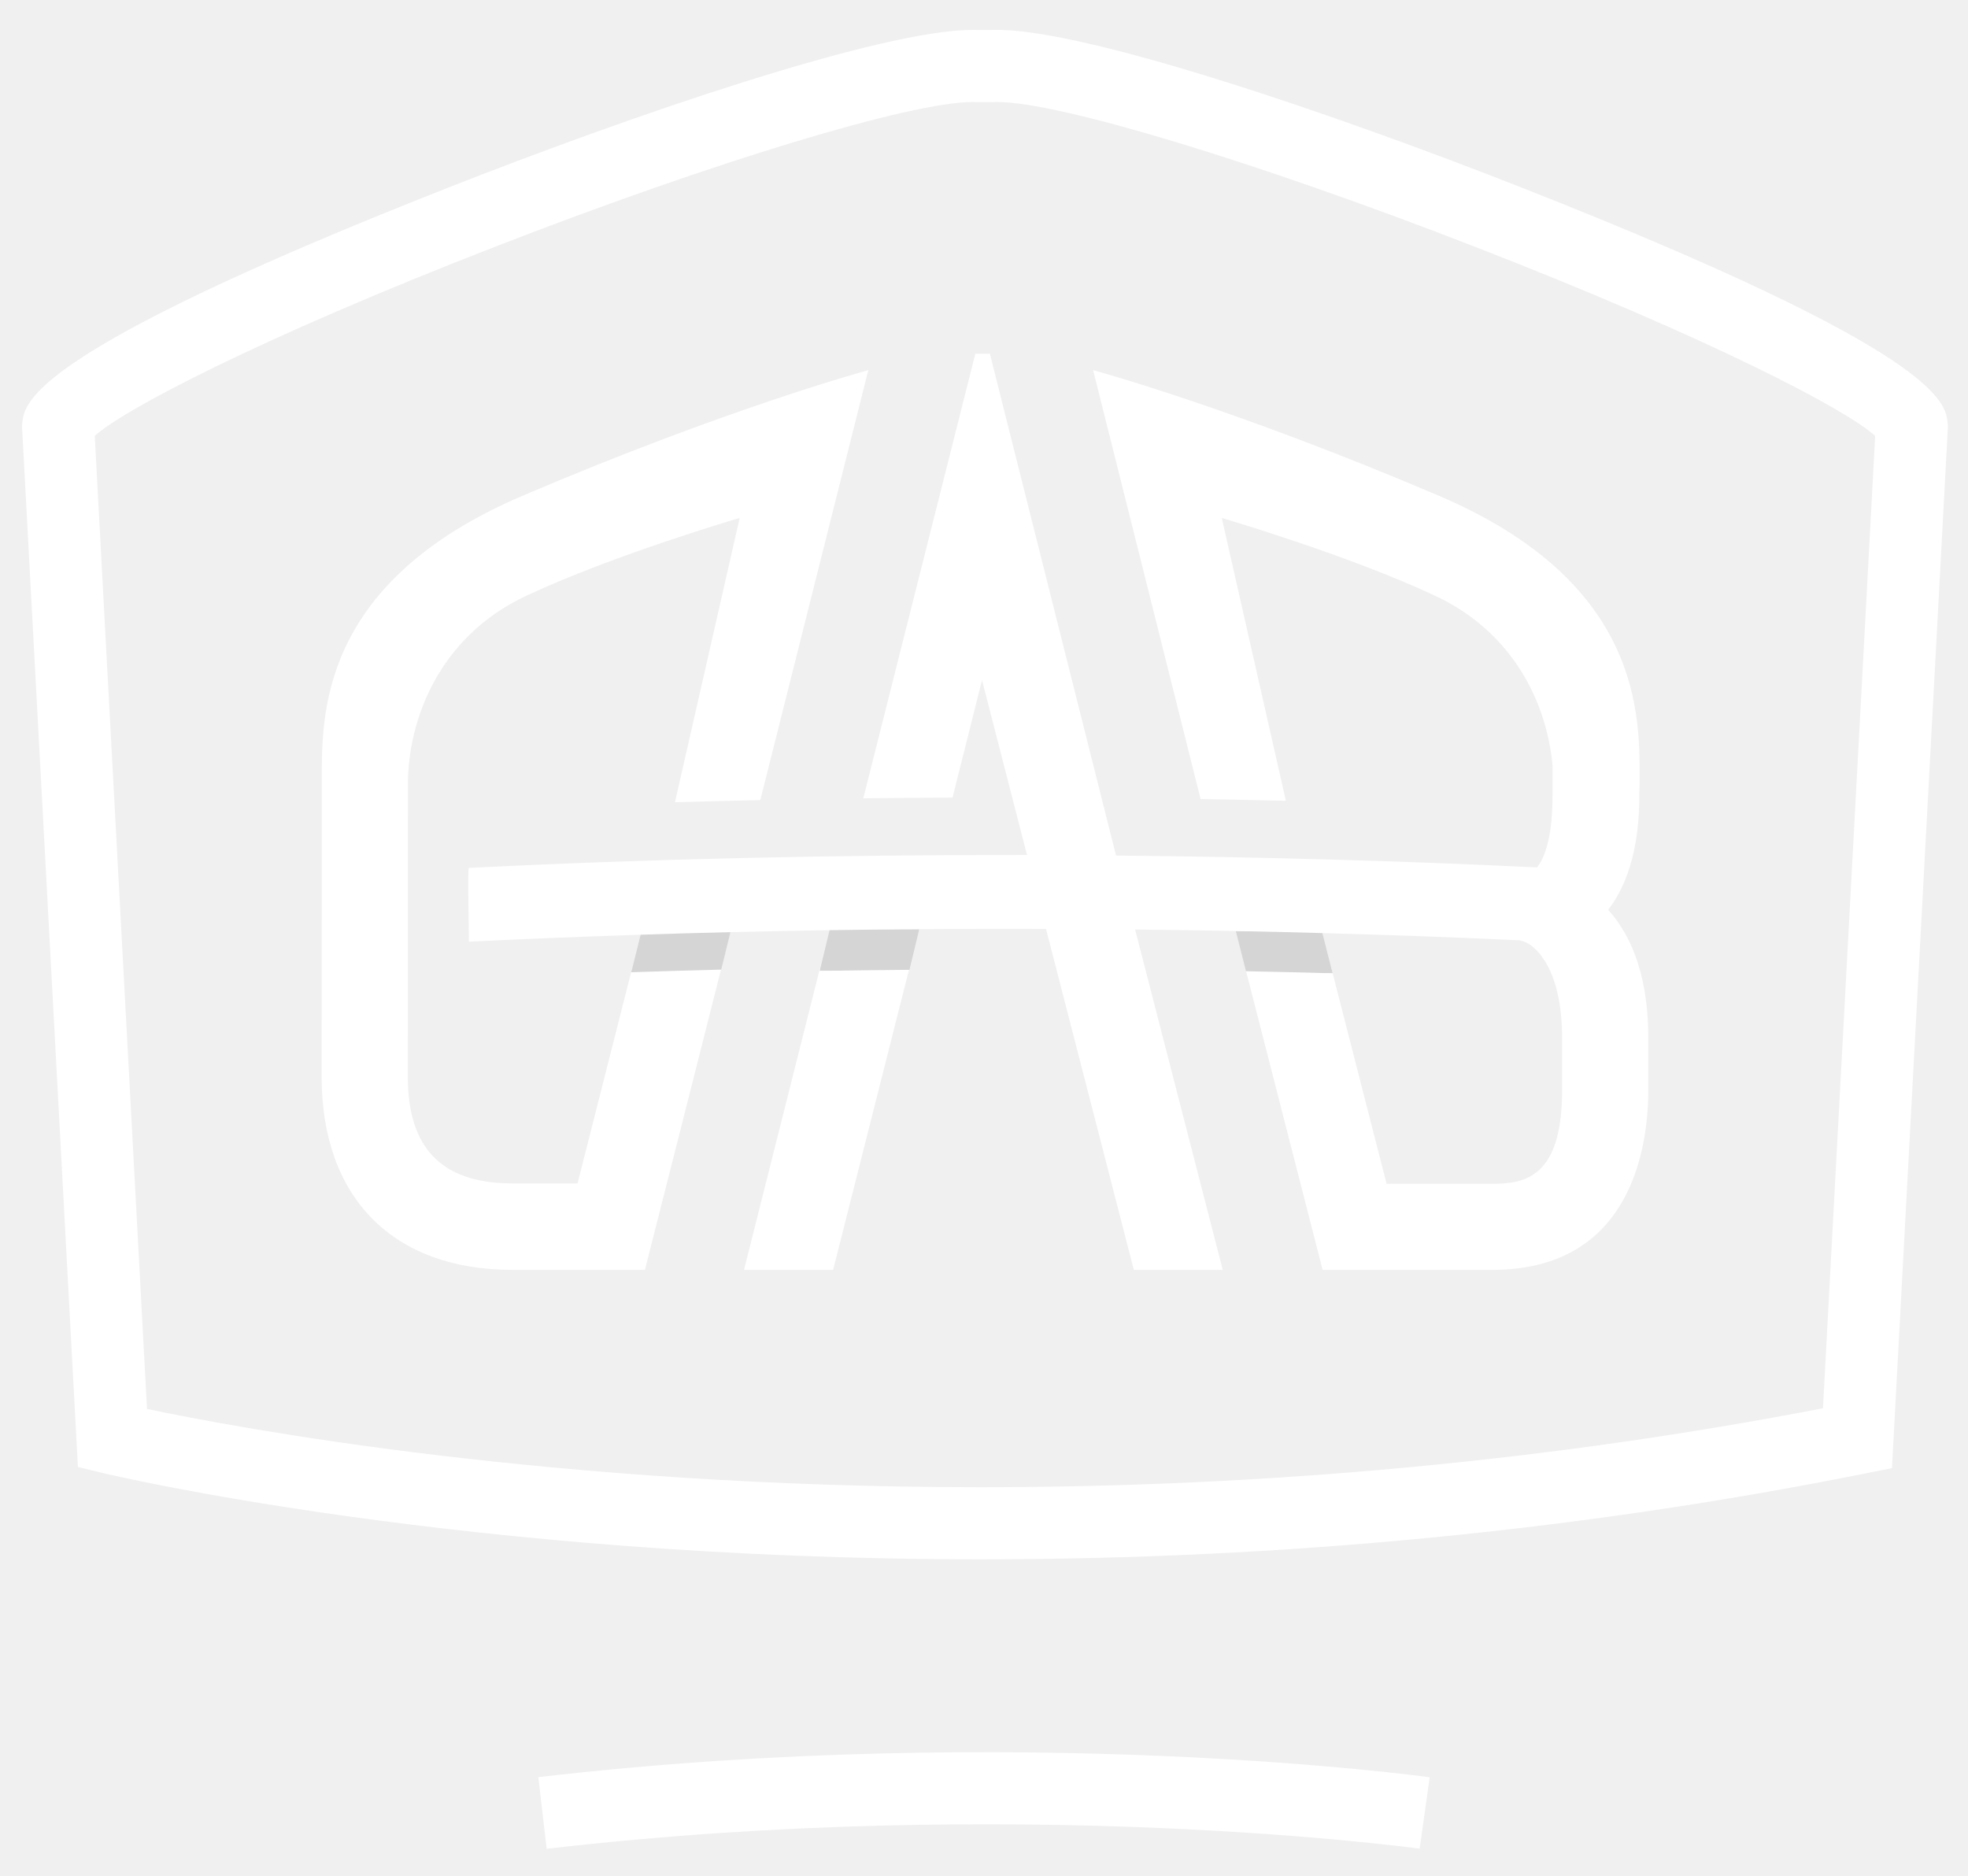
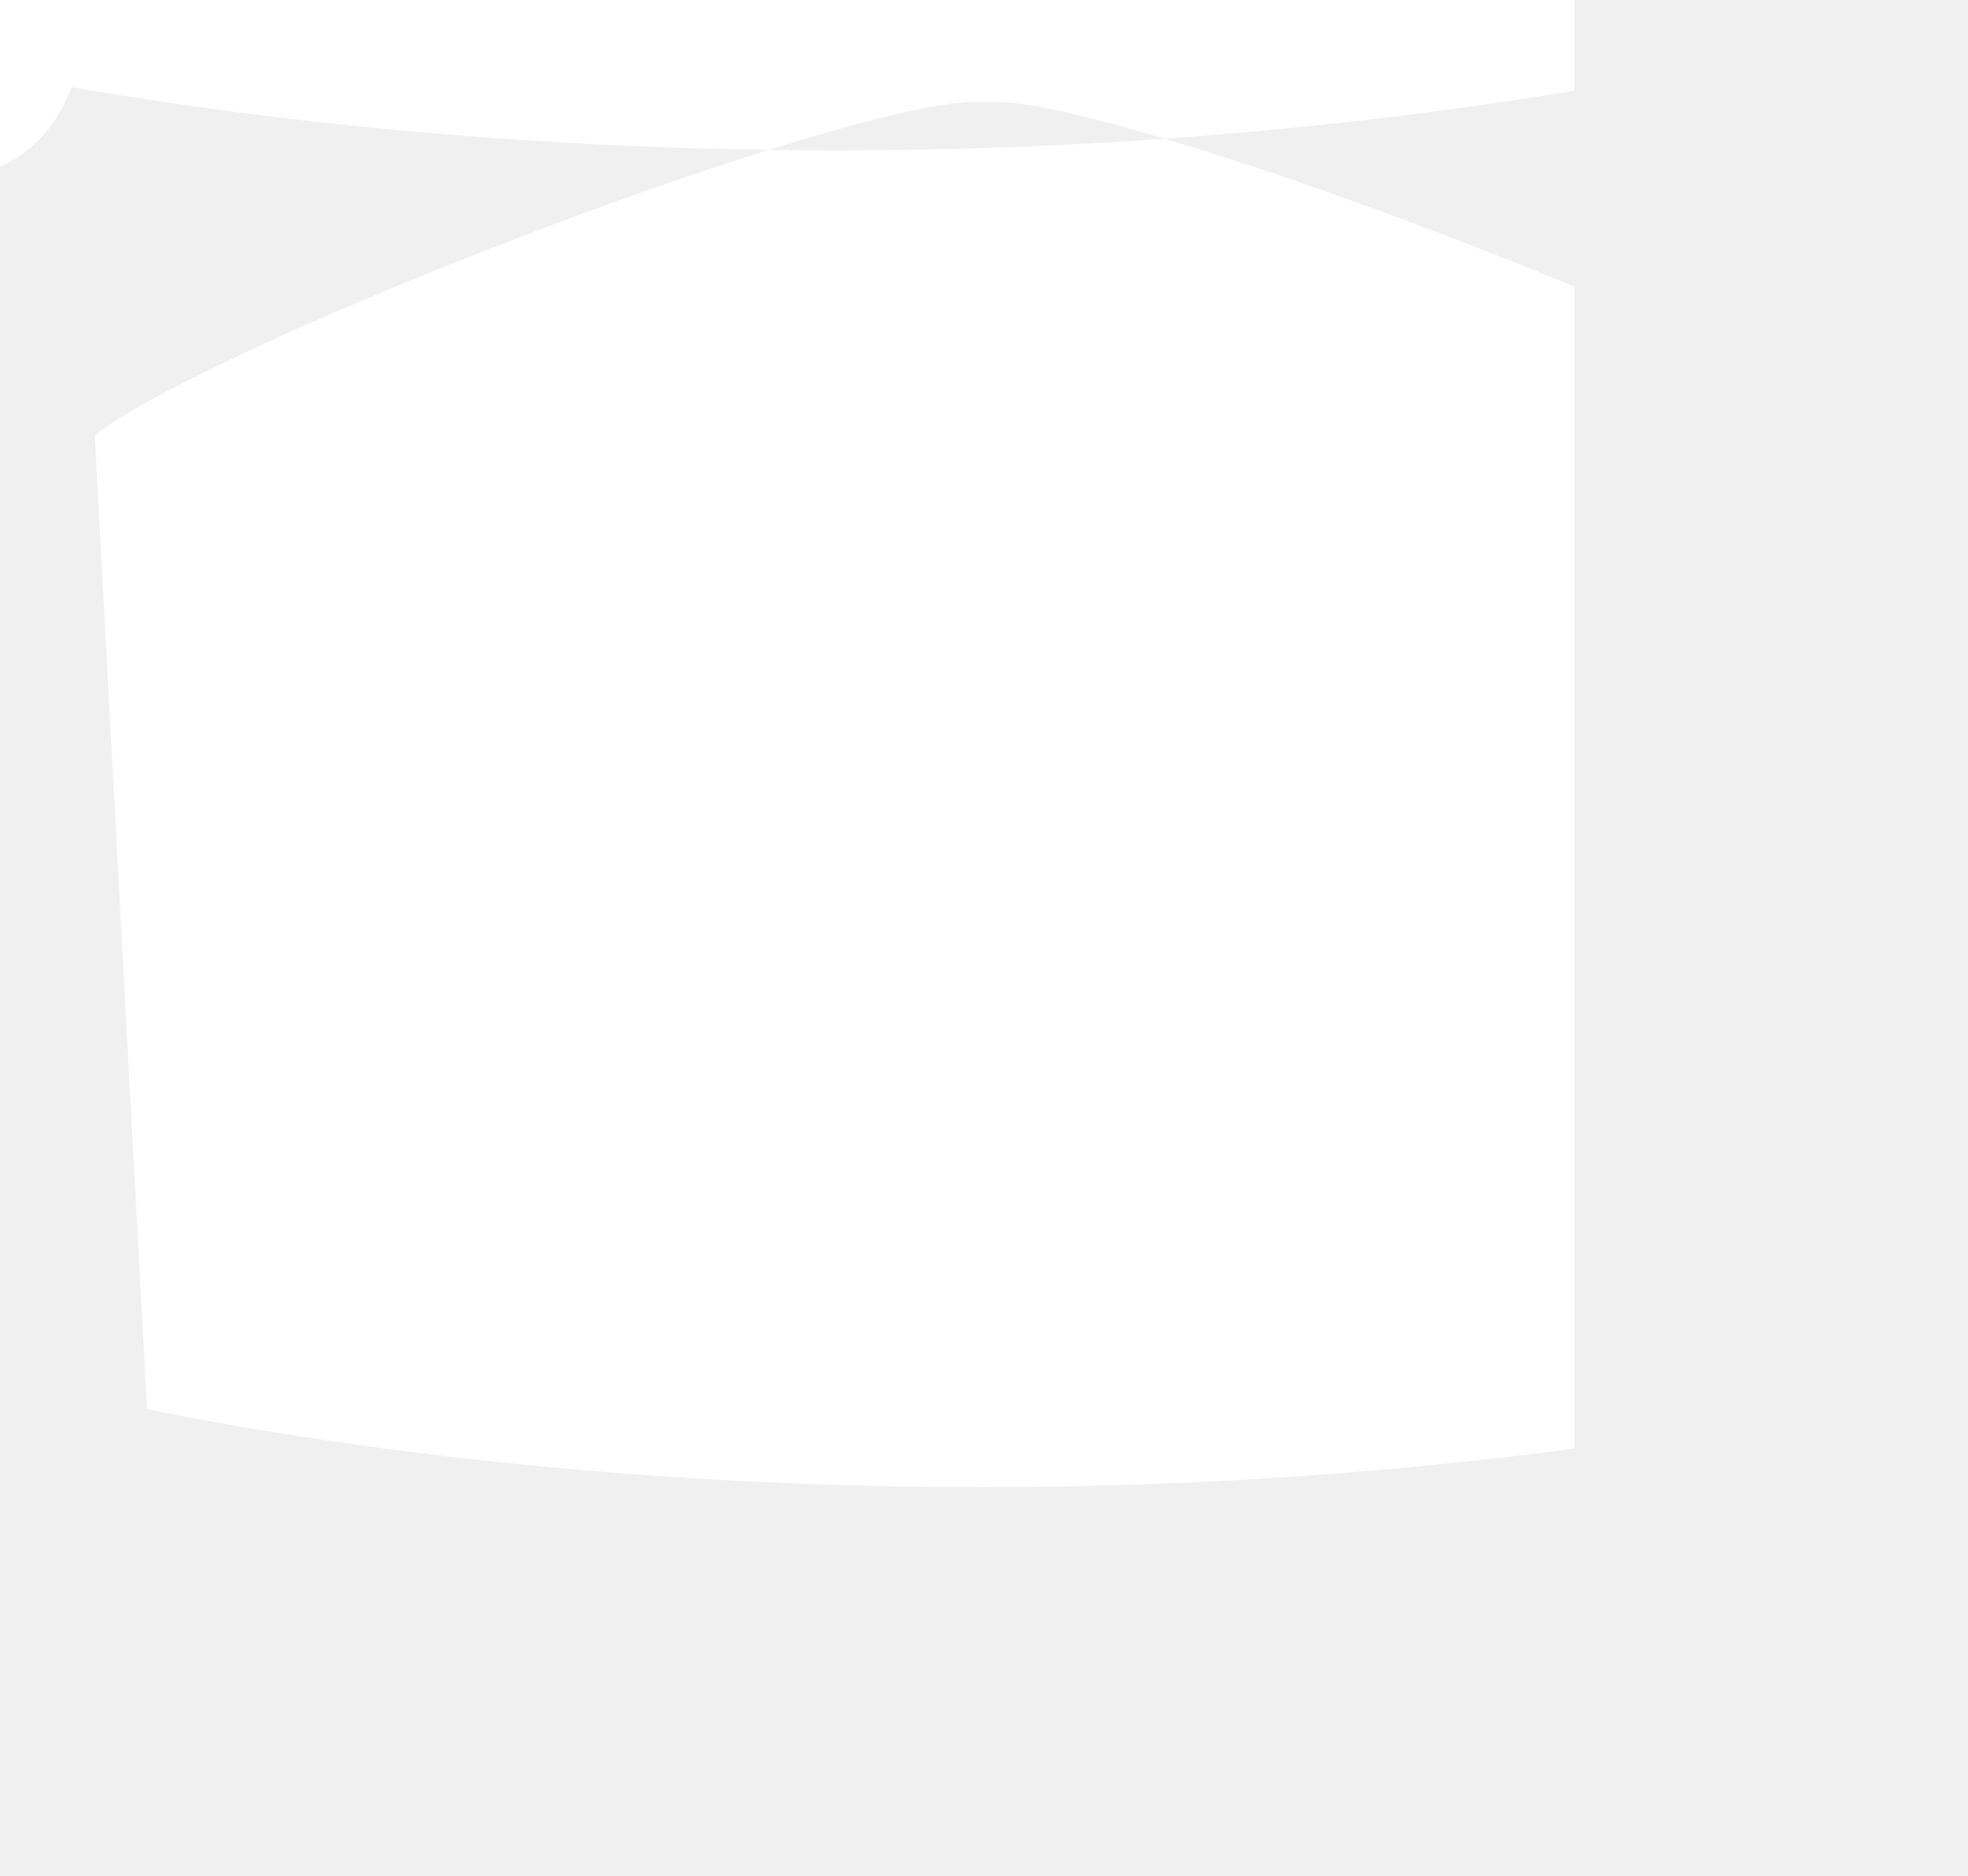
- <svg xmlns="http://www.w3.org/2000/svg" version="1.1" width="177.5" height="169.167" id="svg2" xml:space="preserve">
-   <defs id="defs6">
-     <clipPath id="clipPath16">
-       <path d="m 0,135.334 142,0 L 142,0 0,0 0,135.334 z" id="path18" />
+ <svg xmlns="http://www.w3.org/2000/svg" width="177.5" height="169.167">
+   <defs>
+     <clipPath id="a">
+       <path d="M0 135.334h142V0H0v135.334z" />
    </clipPath>
-     <clipPath id="clipPath28">
-       <path d="m 45.546,68.081 7.157,0 0,-2.896 -7.157,0 0,2.896 z" id="path30" />
+     <clipPath>
+       <path d="M45.546 68.08h7.157v-2.894h-7.157v2.895z" />
    </clipPath>
-     <clipPath id="clipPath32">
-       <path d="m 45.546,65.186 7.156,0 0,2.895 -7.156,0 0,-2.895 z" id="path34" />
+     <clipPath id="b">
+       <path d="M45.546 65.186h7.156v2.895h-7.156v-2.894z" />
    </clipPath>
-     <clipPath id="clipPath52">
-       <path d="m 59.138,68.294 7.192,0 0,-3.014 -7.192,0 0,3.014 z" id="path54" />
+     <clipPath>
+       <path d="M59.138 68.294h7.192V65.28h-7.192v3.014z" />
    </clipPath>
-     <clipPath id="clipPath56">
-       <path d="m 59.139,65.28 7.191,0 0,3.014 -7.191,0 0,-3.014 z" id="path58" />
+     <clipPath id="c">
+       <path d="M59.14 65.28h7.19v3.014h-7.19V65.28z" />
    </clipPath>
-     <clipPath id="clipPath76">
-       <path d="m 89.168,68.162 6.989,0 0,-3.053 -6.989,0 0,3.053 z" id="path78" />
+     <clipPath>
+       <path d="M89.168 68.162h6.99v-3.054h-6.99v3.054z" />
    </clipPath>
-     <clipPath id="clipPath80">
-       <path d="m 89.167,65.109 6.989,0 0,3.052 -6.989,0 0,-3.052 z" id="path82" />
+     <clipPath id="d">
+       <path d="M89.167 65.11h6.99v3.05h-6.99v-3.05z" />
    </clipPath>
  </defs>
-   <g transform="matrix(1.25,0,0,-1.25,0,169.1675)" id="g10">
-     <g id="g12">
-       <g clip-path="url(#clipPath16)" id="g14">
-         <g transform="translate(112.7124,56.6934)" id="g20">
-           <path d="m 0,0 c 0,-6.248 -2.6,-6.772 -5.037,-6.772 l -7.627,0 -4.632,18.089 c 4.819,-0.129 9.58,-0.303 14.243,-0.521 l 0.291,-0.09 C -2.008,10.472 0,8.879 0,3.721 L 0,0 z m -50.422,21.041 c 2.142,0.024 4.289,0.042 6.44,0.054 l 2.127,8.476 3.246,-12.62 c -13.715,0.024 -27.414,-0.285 -40.276,-0.931 -0.113,-0.006 0.032,-5.325 0,-5.325 4.046,0.203 8.209,0.368 12.398,0.505 l -4.553,-17.944 -4.692,0 c -5.082,0 -7.553,2.514 -7.553,7.686 l 0.005,21.079 c 0,4.666 2.219,10.672 8.538,13.634 6.317,2.959 15.401,5.616 15.401,5.616 l -4.67,-20.512 c 2.042,0.058 4.097,0.109 6.159,0.154 l 7.792,31.021 c 0,0 -10.124,-2.738 -24.932,-9.056 C -89.801,36.561 -89.493,26.885 -89.493,22.21 L -89.504,0.942 c 0,-8.717 5.148,-13.924 13.772,-13.924 l 9.552,-0.001 c 0,0 4.227,16.624 6.17,24.37 2.373,0.057 4.758,0.102 7.153,0.141 l -6.172,-24.511 6.43,0 6.216,24.585 c 3.045,0.023 6.094,0.028 9.145,0.02 l 6.336,-24.605 6.417,0 -6.324,24.558 c 2.428,-0.027 4.852,-0.06 7.264,-0.107 l 6.266,-24.451 12.242,0.001 c 10.16,0 11.258,9.08 11.258,12.982 l 0,3.721 c 0,4.031 -0.975,7.146 -2.897,9.279 1.967,2.552 2.25,5.999 2.25,8.368 l 0.022,0.842 c 0,4.675 0.306,14.351 -14.502,20.668 -14.809,6.318 -24.932,9.056 -24.932,9.056 l 7.754,-30.947 c 2.058,-0.033 4.111,-0.074 6.154,-0.125 l -4.627,20.409 c 0,0 9.083,-2.657 15.402,-5.616 5.697,-2.672 8.053,-7.814 8.464,-12.219 l 0,-2.145 c 0,-2.949 -0.512,-4.456 -1.116,-5.234 -9.797,0.473 -20.043,0.76 -30.379,0.855 l -9.101,36.206 -1.052,0 -8.083,-32.077 z" id="path22" style="fill:#ffffff;fill-opacity:1;fill-rule:nonzero;stroke:none" />
-         </g>
-         <g id="g24">
-           <g id="g26" />
-           <g id="g36">
-             <g clip-path="url(#clipPath28)" id="g38" style="opacity:0.2">
-               <g id="g40">
-                 <g clip-path="url(#clipPath32)" id="g42">
-                   <g transform="translate(46.2251,67.894)" id="g44">
-                     <path d="m 0,0 -0.679,-2.708 c 2.149,0.073 4.311,0.136 6.487,0.191 0.339,1.341 0.399,1.621 0.67,2.704 C 4.305,0.135 2.147,0.07 0,0" id="path46" style="fill:#2d2c2e;fill-opacity:1;fill-rule:nonzero;stroke:none" />
-                   </g>
-                 </g>
-               </g>
-             </g>
-           </g>
-         </g>
-         <g id="g48">
-           <g id="g50" />
-           <g id="g60">
-             <g clip-path="url(#clipPath52)" id="g62" style="opacity:0.2">
-               <g id="g64">
-                 <g clip-path="url(#clipPath56)" id="g66">
-                   <g transform="translate(59.855,68.2202)" id="g68">
-                     <path d="m 0,0 -0.717,-2.939 c 2.151,0.036 4.311,0.061 6.473,0.08 L 6.475,0.074 C 4.312,0.059 2.152,0.034 0,0" id="path70" style="fill:#2d2c2e;fill-opacity:1;fill-rule:nonzero;stroke:none" />
-                   </g>
-                 </g>
-               </g>
-             </g>
-           </g>
-         </g>
-         <g id="g72">
-           <g id="g74" />
-           <g id="g84">
-             <g clip-path="url(#clipPath76)" id="g86" style="opacity:0.2">
-               <g id="g88">
-                 <g clip-path="url(#clipPath80)" id="g90">
-                   <g transform="translate(89.1675,68.1616)" id="g92">
-                     <path d="m 0,0 0.739,-2.901 c 2.093,-0.042 4.179,-0.093 6.25,-0.152 L 6.249,-0.15 C 4.174,-0.094 2.094,-0.041 0,0" id="path94" style="fill:#2d2c2e;fill-opacity:1;fill-rule:nonzero;stroke:none" />
-                   </g>
-                 </g>
-               </g>
-             </g>
-           </g>
-         </g>
-         <g transform="translate(10.6079,33.6777)" id="g96">
-           <path d="m 0,0 c 6.495,-1.367 29.284,-5.646 60.12,-5.646 l 0.006,0 c 20.784,0 41.227,1.917 60.801,5.695 l 3.767,70.156 c -1.998,1.843 -11.716,6.983 -28.96,13.678 -15.786,6.132 -29.924,10.413 -34.38,10.413 -0.069,0 -0.133,-0.002 -0.2,-0.004 l -0.093,-0.001 -1.292,0.001 c -0.063,0.002 -0.129,0.004 -0.198,0.004 -4.455,0 -18.592,-4.281 -34.379,-10.412 C 7.946,77.188 -1.772,72.047 -3.771,70.205 L 0,0 z m 60.127,-10.849 -0.007,0 c -37.183,0 -62.969,6.146 -63.224,6.206 l -1.882,0.456 -4.033,75.088 0.016,0.186 c 0.137,1.526 0.457,5.101 30.572,16.968 13.402,5.278 31.395,11.445 38.002,11.445 0.116,0 0.23,-0.002 0.339,-0.005 l 1.105,0 c 6.298,0.219 24.704,-6.067 38.34,-11.44 30.115,-11.867 30.435,-15.441 30.572,-16.968 l 0.016,-0.186 -0.009,-0.185 -4.028,-74.985 -1.979,-0.395 c -20.508,-4.105 -41.975,-6.185 -63.8,-6.185" id="path98" style="fill:#ffffff;fill-opacity:1;fill-rule:nonzero;stroke:none" />
-         </g>
-         <g transform="translate(39.4429,1.9414)" id="g100">
-           <path d="M 0,0 -0.6,5.17 C 34.197,9.207 63.426,5.203 63.716,5.162 L 62.992,0.009 C 62.707,0.049 34.104,3.957 0,0" id="path102" style="fill:#ffffff;fill-opacity:1;fill-rule:nonzero;stroke:none" />
-         </g>
-       </g>
+   <g clip-path="url(#a)">
+     <path d="M140.89 98.3c0 7.81-3.25 8.466-6.295 8.466h-9.534l-5.79-22.61c6.025.16 11.976.378 17.805.65l.364.113c.94.29 3.45 2.282 3.45 8.73v4.65zm-203.917-124.6c2.677-.03 5.36-.054 8.05-.07l2.658-10.594 4.06 15.775c-17.145-.03-34.27.358-50.346 1.165-.142.007.04 6.656 0 6.656 5.057-.252 10.26-.46 15.497-.63L-88.8 8.43h-5.865c-6.352 0-9.44-3.142-9.44-9.607l.005-26.35c0-5.832 2.774-13.34 10.672-17.042 7.897-3.698 19.252-7.02 19.252-7.02l-5.838 25.64c2.553-.07 5.12-.135 7.7-.19l9.74-38.778s-12.656 3.423-31.166 11.32c-18.51 7.897-18.126 19.992-18.126 25.835l-.014 26.585c0 10.897 6.435 17.405 17.215 17.405l11.94.002s5.284-20.78 7.713-30.464c2.966-.07 5.947-.127 8.94-.176l-7.714 30.64h8.037l7.77-30.733c3.807-.028 7.62-.035 11.432-.025l7.92 30.757h8.022l-7.905-30.7c3.034.035 6.064.076 9.08.135l7.83 30.564 15.304-.003C6.404 16.227 7.776 4.877 7.776 0v-4.65c0-5.04-1.218-8.934-3.62-11.6 2.458-3.19 2.812-7.5 2.812-10.46l.027-1.053c0-5.843.383-17.938-18.128-25.835-18.51-7.897-31.165-11.32-31.165-11.32l9.693 38.684c2.572.04 5.14.093 7.692.156l-5.783-25.51s11.353 3.32 19.252 7.02c7.12 3.34 10.066 9.767 10.58 15.273v2.68c0 3.687-.64 5.57-1.395 6.544-12.245-.593-25.053-.95-37.973-1.07L-51.61-66.398h-1.314L-63.028-26.3z" fill="#fff" />
+     <g>
+       <path d="M57.78 84.3l-.848 3.385c2.686-.09 5.39-.17 8.11-.24.423-1.675.498-2.025.836-3.38-2.716.066-5.413.148-8.097.235" fill="#2d2c2e" clip-path="url(#b)" opacity=".2" />
    </g>
+     <g>
+       <path d="M74.82 83.892l-.897 3.674c2.69-.045 5.39-.077 8.09-.1l.9-3.666c-2.704.018-5.404.05-8.094.092" fill="#2d2c2e" clip-path="url(#c)" opacity=".2" />
+     </g>
+     <g>
+       <path d="M111.46 83.965l.923 3.626c2.616.054 5.224.117 7.812.19l-.925-3.628c-2.593-.07-5.193-.136-7.81-.187" fill="#2d2c2e" clip-path="url(#d)" opacity=".2" />
+     </g>
+     <path d="M13.26 127.07c8.12 1.71 36.605 7.058 75.15 7.058h.007c25.98 0 51.534-2.397 76.002-7.12l4.708-87.694c-2.498-2.304-14.645-8.73-36.2-17.098C113.195 14.55 95.523 9.2 89.953 9.2c-.087 0-.167.002-.25.005H87.97c-.077-.003-.16-.005-.246-.005-5.57 0-23.24 5.35-42.974 13.015-21.557 8.37-33.705 14.796-36.204 17.1l4.714 87.755zm61.9-113.51h-.01c-46.48 0-78.71-7.68-79.03-7.756l-2.353-.57-5.04-93.86.02-.233c.17-1.906.57-6.375 38.214-21.21 16.754-6.596 39.245-14.305 47.504-14.305.145 0 .287.003.423.006h1.382c7.87-.273 30.88 7.585 47.924 14.3 37.643 14.835 38.043 19.302 38.215 21.21l.02.234-.012.23-5.035 93.732-2.474.494c-25.636 5.13-52.47 7.73-79.75 7.73" fill="#fff" />
+     <path d="M49.304 166.74l-.75-6.46c43.496-5.048 80.032-.043 80.395.01l-.906 6.44c-.356-.05-36.11-4.935-78.74.01" fill="#fff" />
  </g>
</svg>
